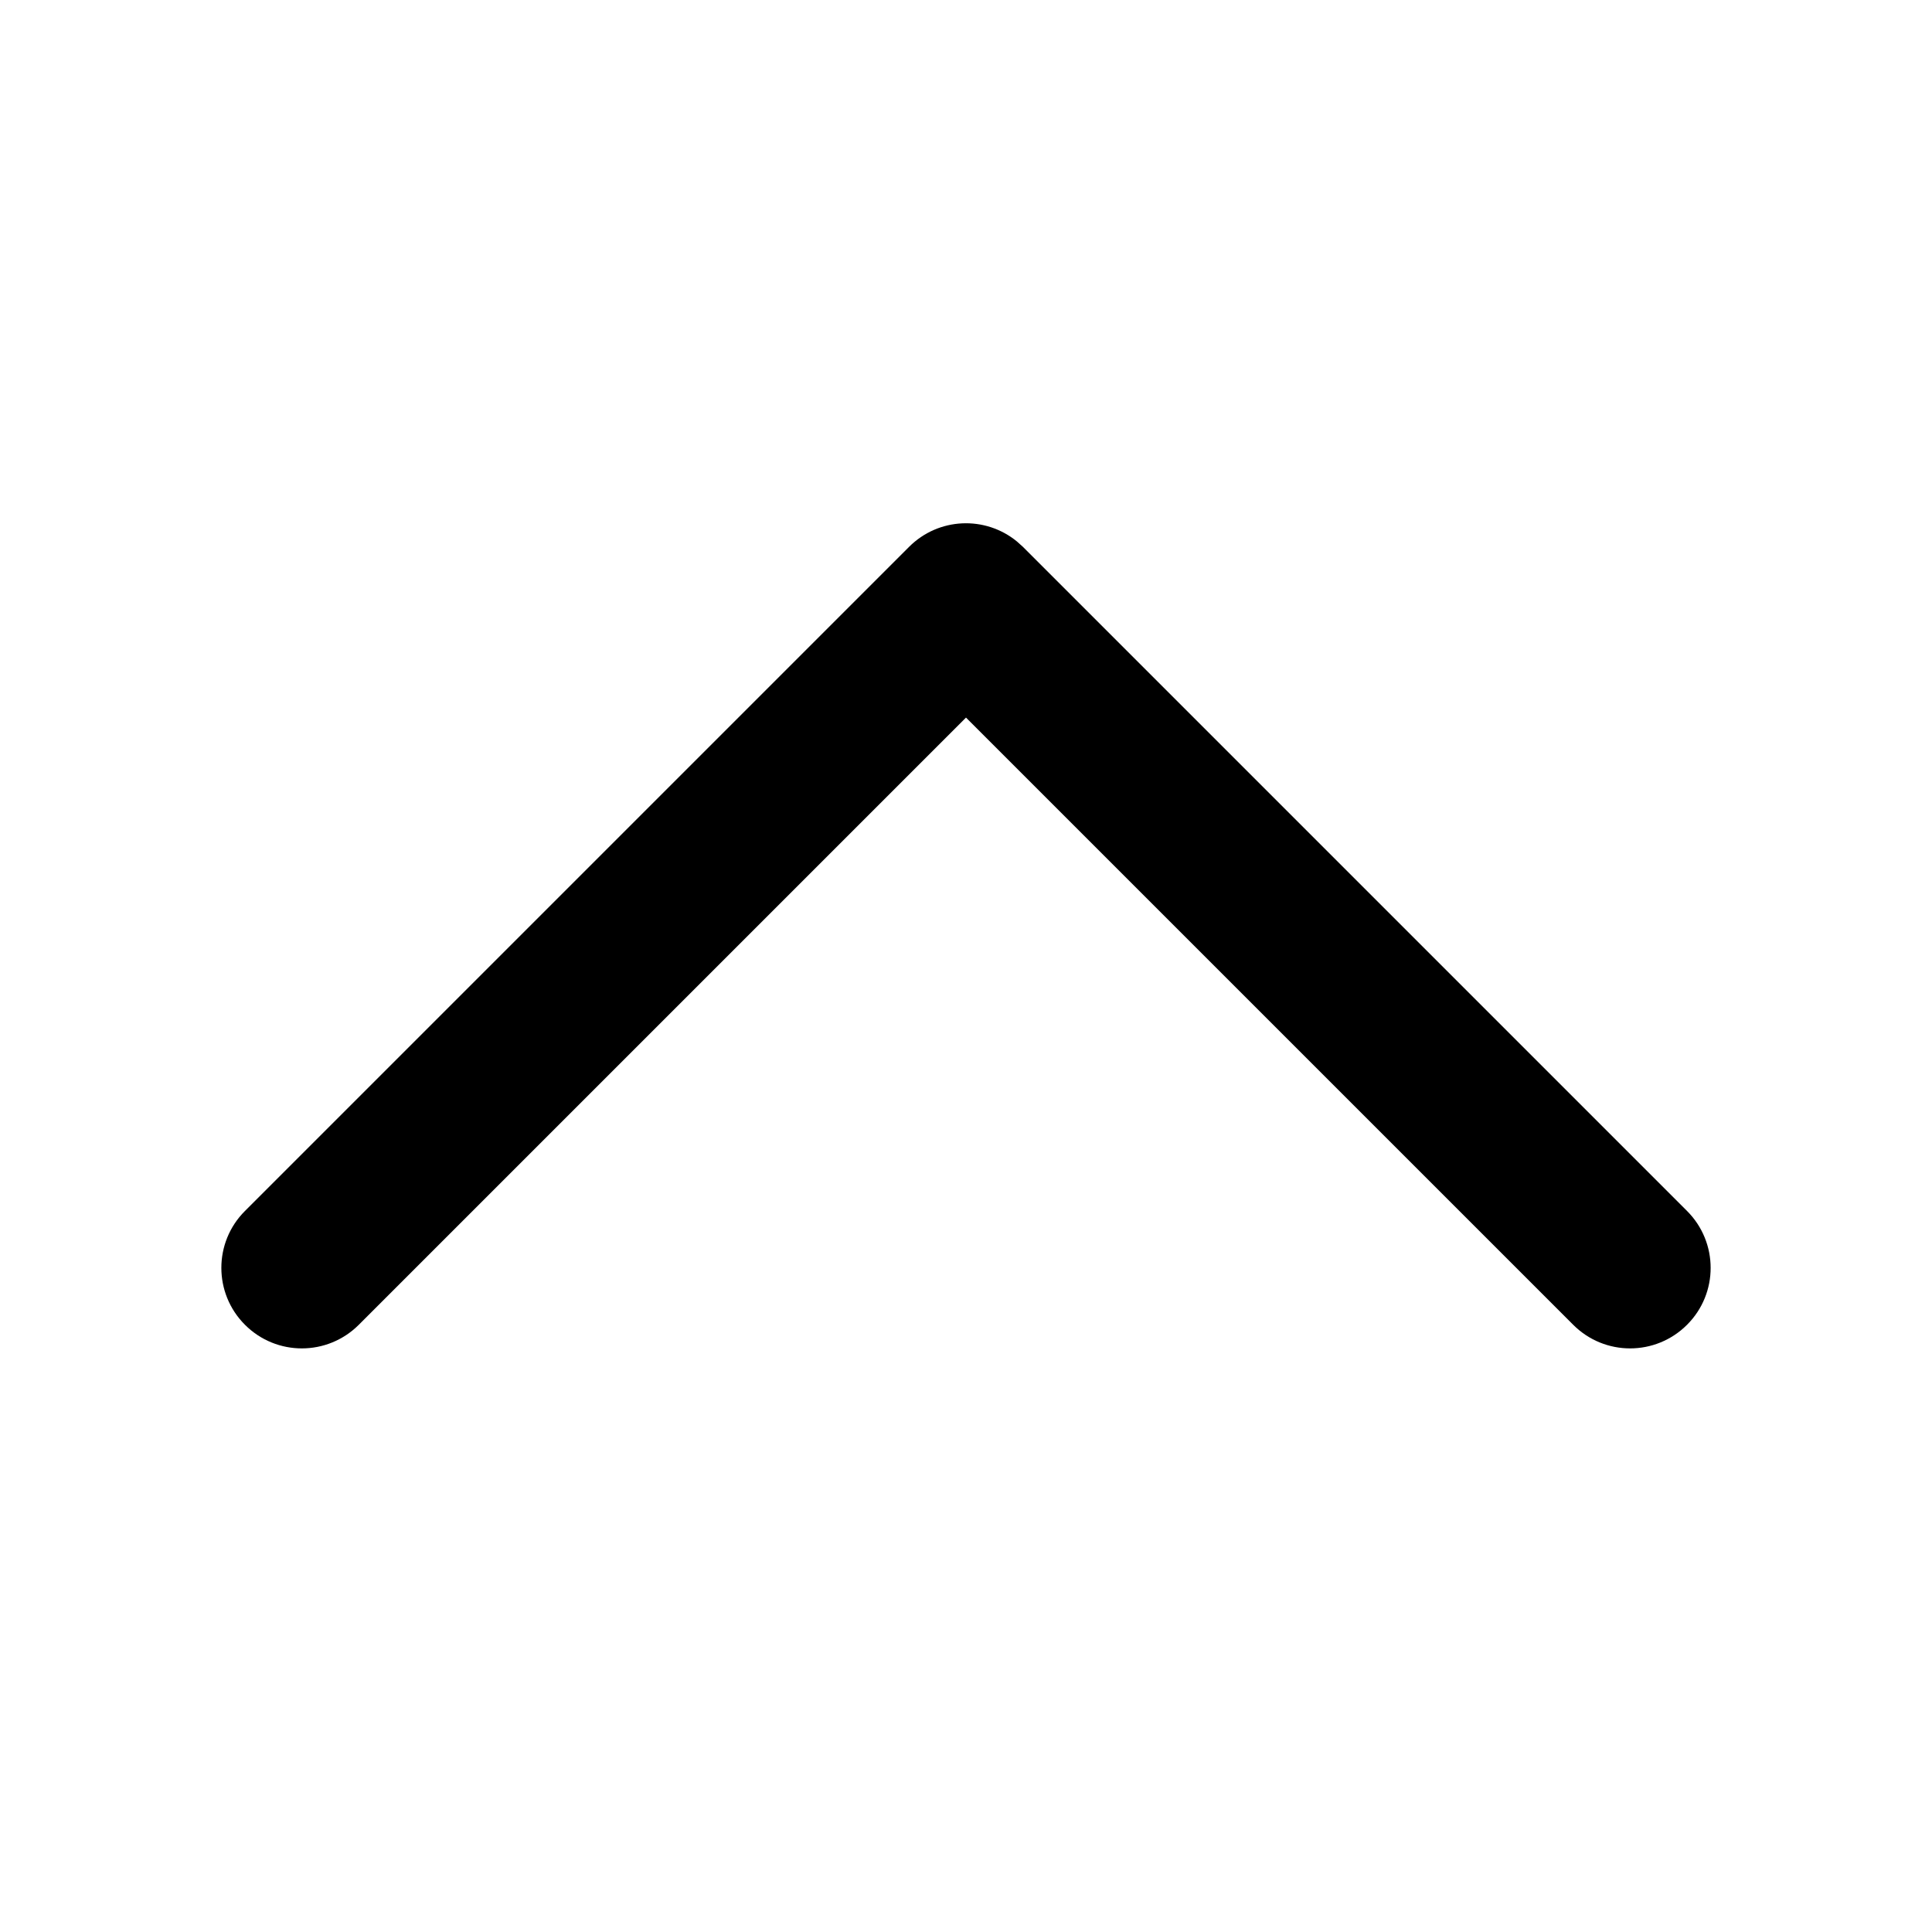
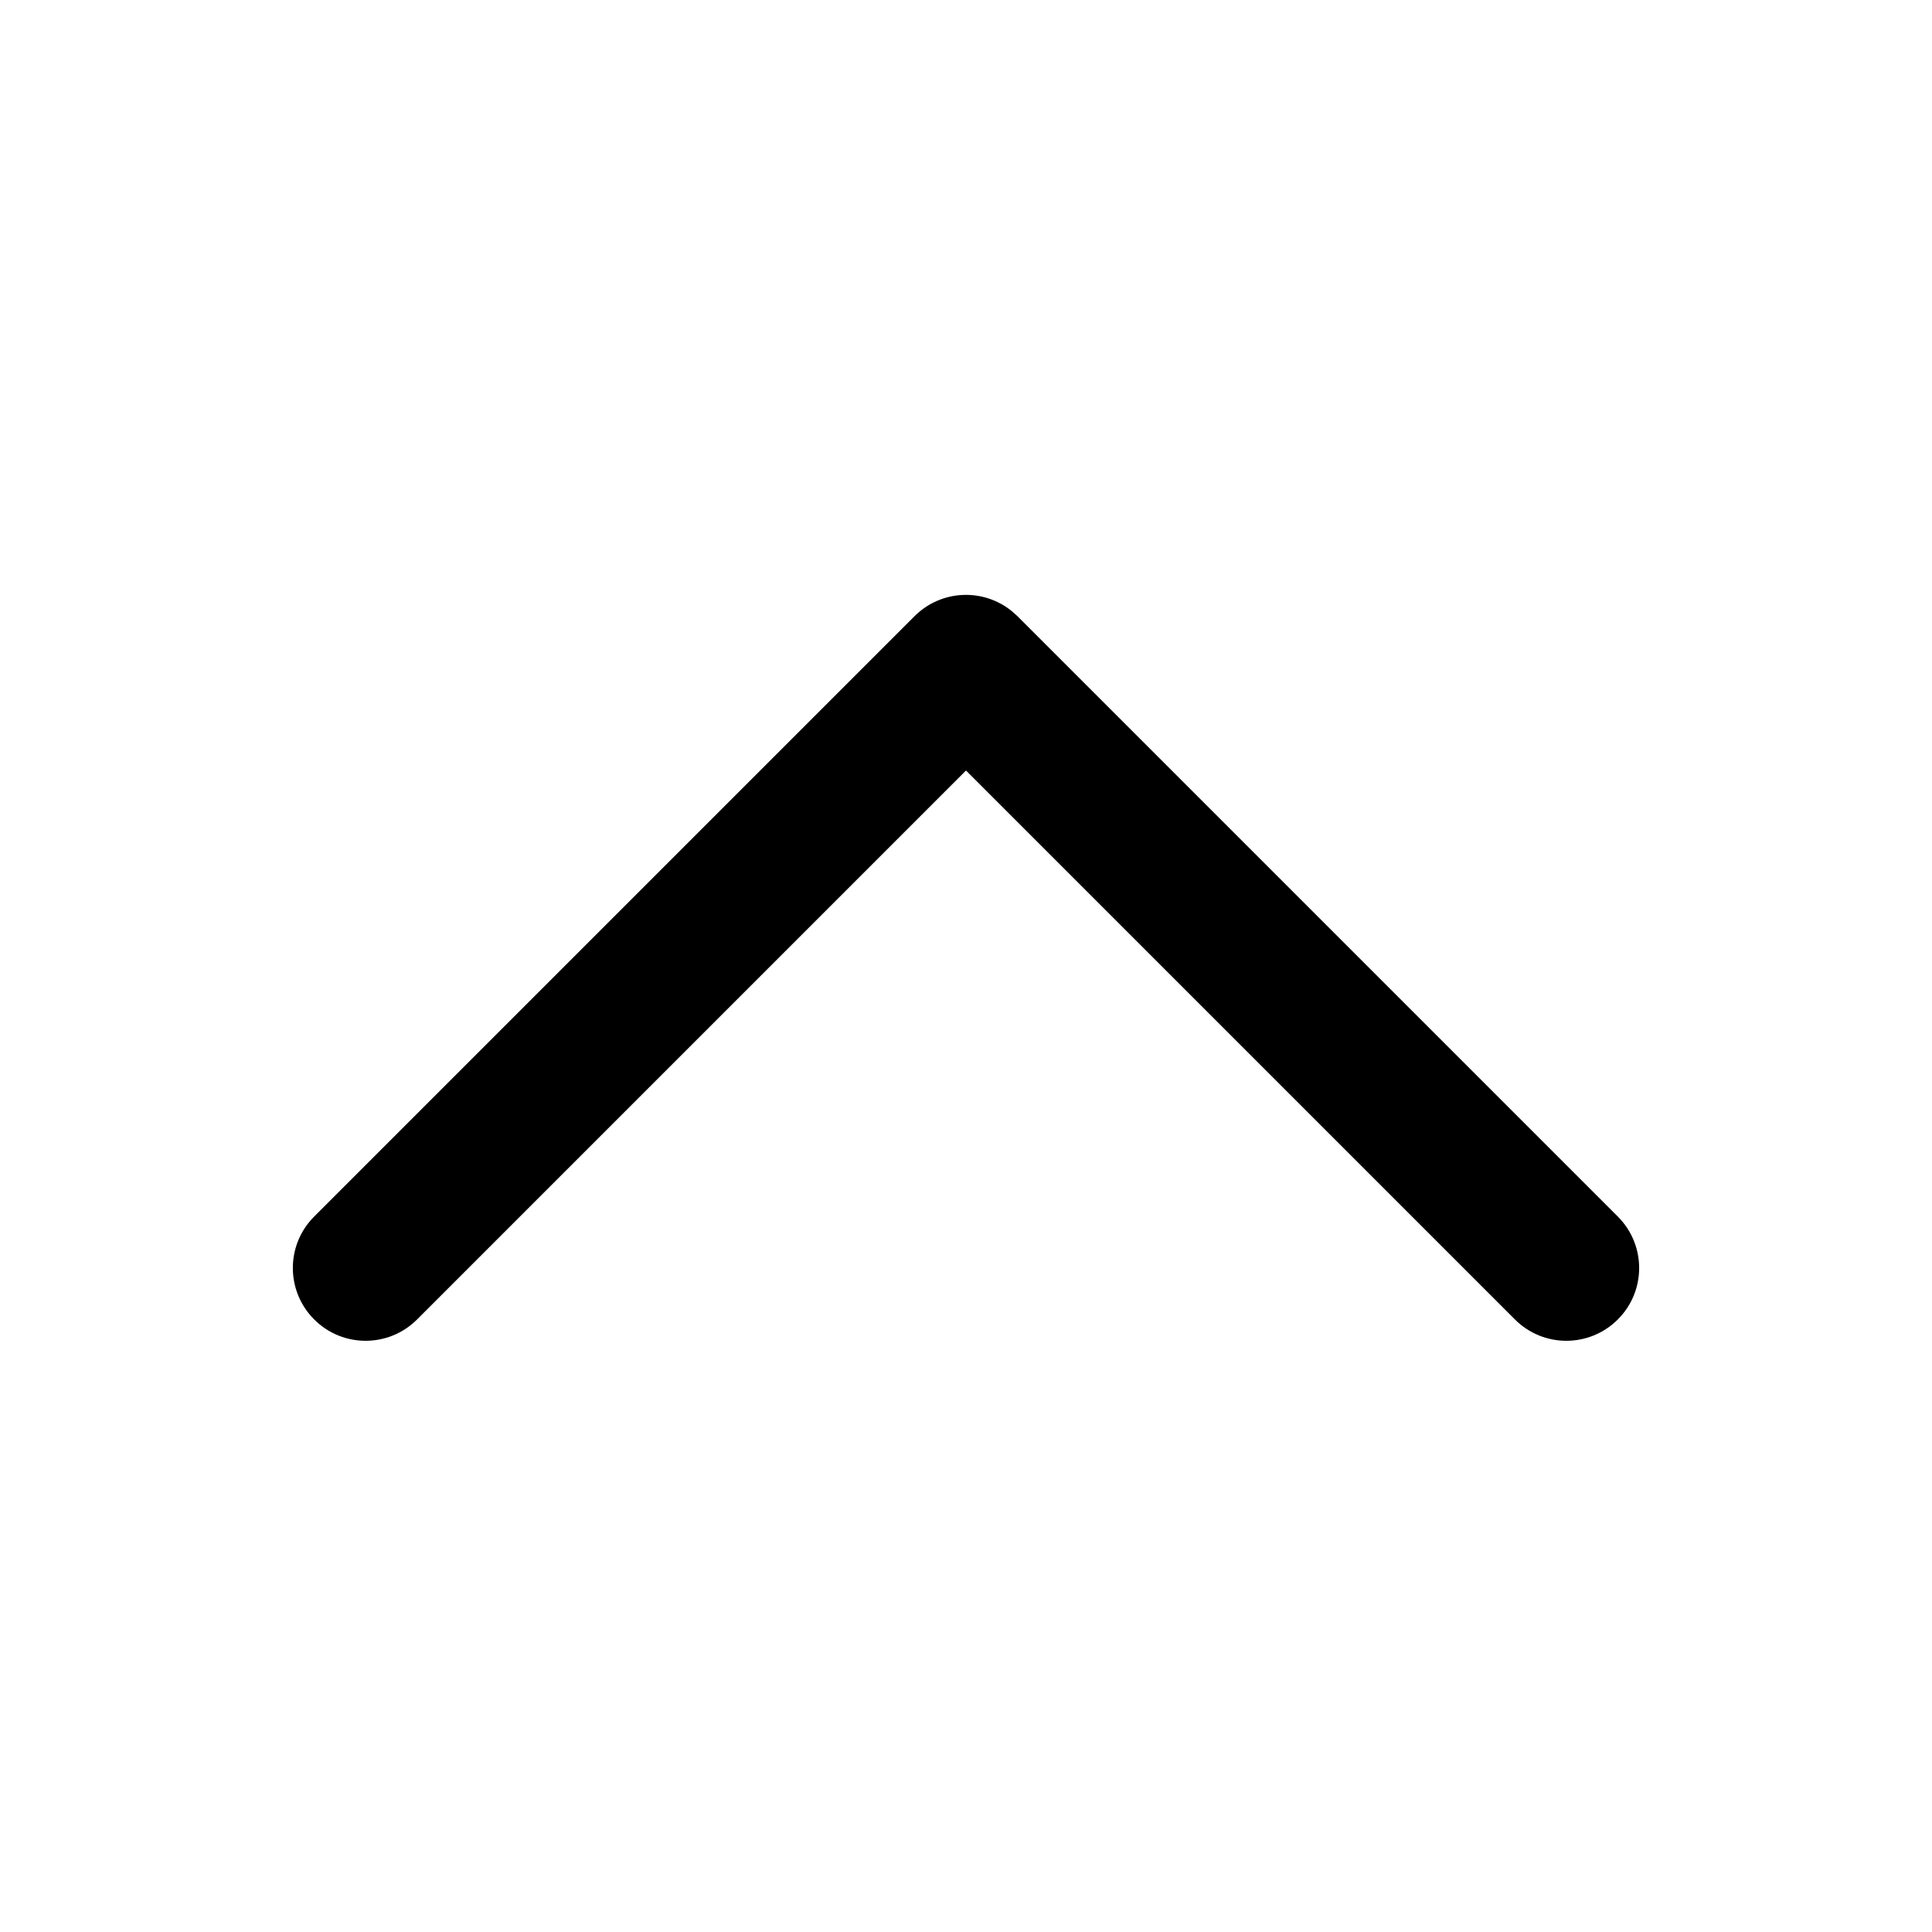
<svg xmlns="http://www.w3.org/2000/svg" id="angle-up-solid" width="24" height="24" viewBox="0 0 24 24" fill="currentColor" aria-hidden="true">
-   <g transform="rotate(180 12 12)">
-     <g>
-       <path fill="currentColor" d="M19.543 7.543c0.391 -0.391 1.024 -0.391 1.414 0 0.391 0.391 0.391 1.024 0 1.414l-8.25 8.25c-0.366 0.366 -0.945 0.389 -1.338 0.068l-0.076 -0.068 -8.25 -8.25c-0.391 -0.391 -0.391 -1.024 0 -1.414 0.391 -0.391 1.024 -0.391 1.414 0L12 15.086z" stroke-width="1" />
+   <g transform="translate(12 12) scale(0.904) translate(-12 -11.6)">
+     <g transform="rotate(180 12 12)">
+       <g>
+         <path fill="currentColor" d="M19.543 7.543c0.391 -0.391 1.024 -0.391 1.414 0 0.391 0.391 0.391 1.024 0 1.414l-8.25 8.25c-0.366 0.366 -0.945 0.389 -1.338 0.068l-0.076 -0.068 -8.25 -8.25c-0.391 -0.391 -0.391 -1.024 0 -1.414 0.391 -0.391 1.024 -0.391 1.414 0L12 15.086z" />
+       </g>
    </g>
  </g>
</svg>
